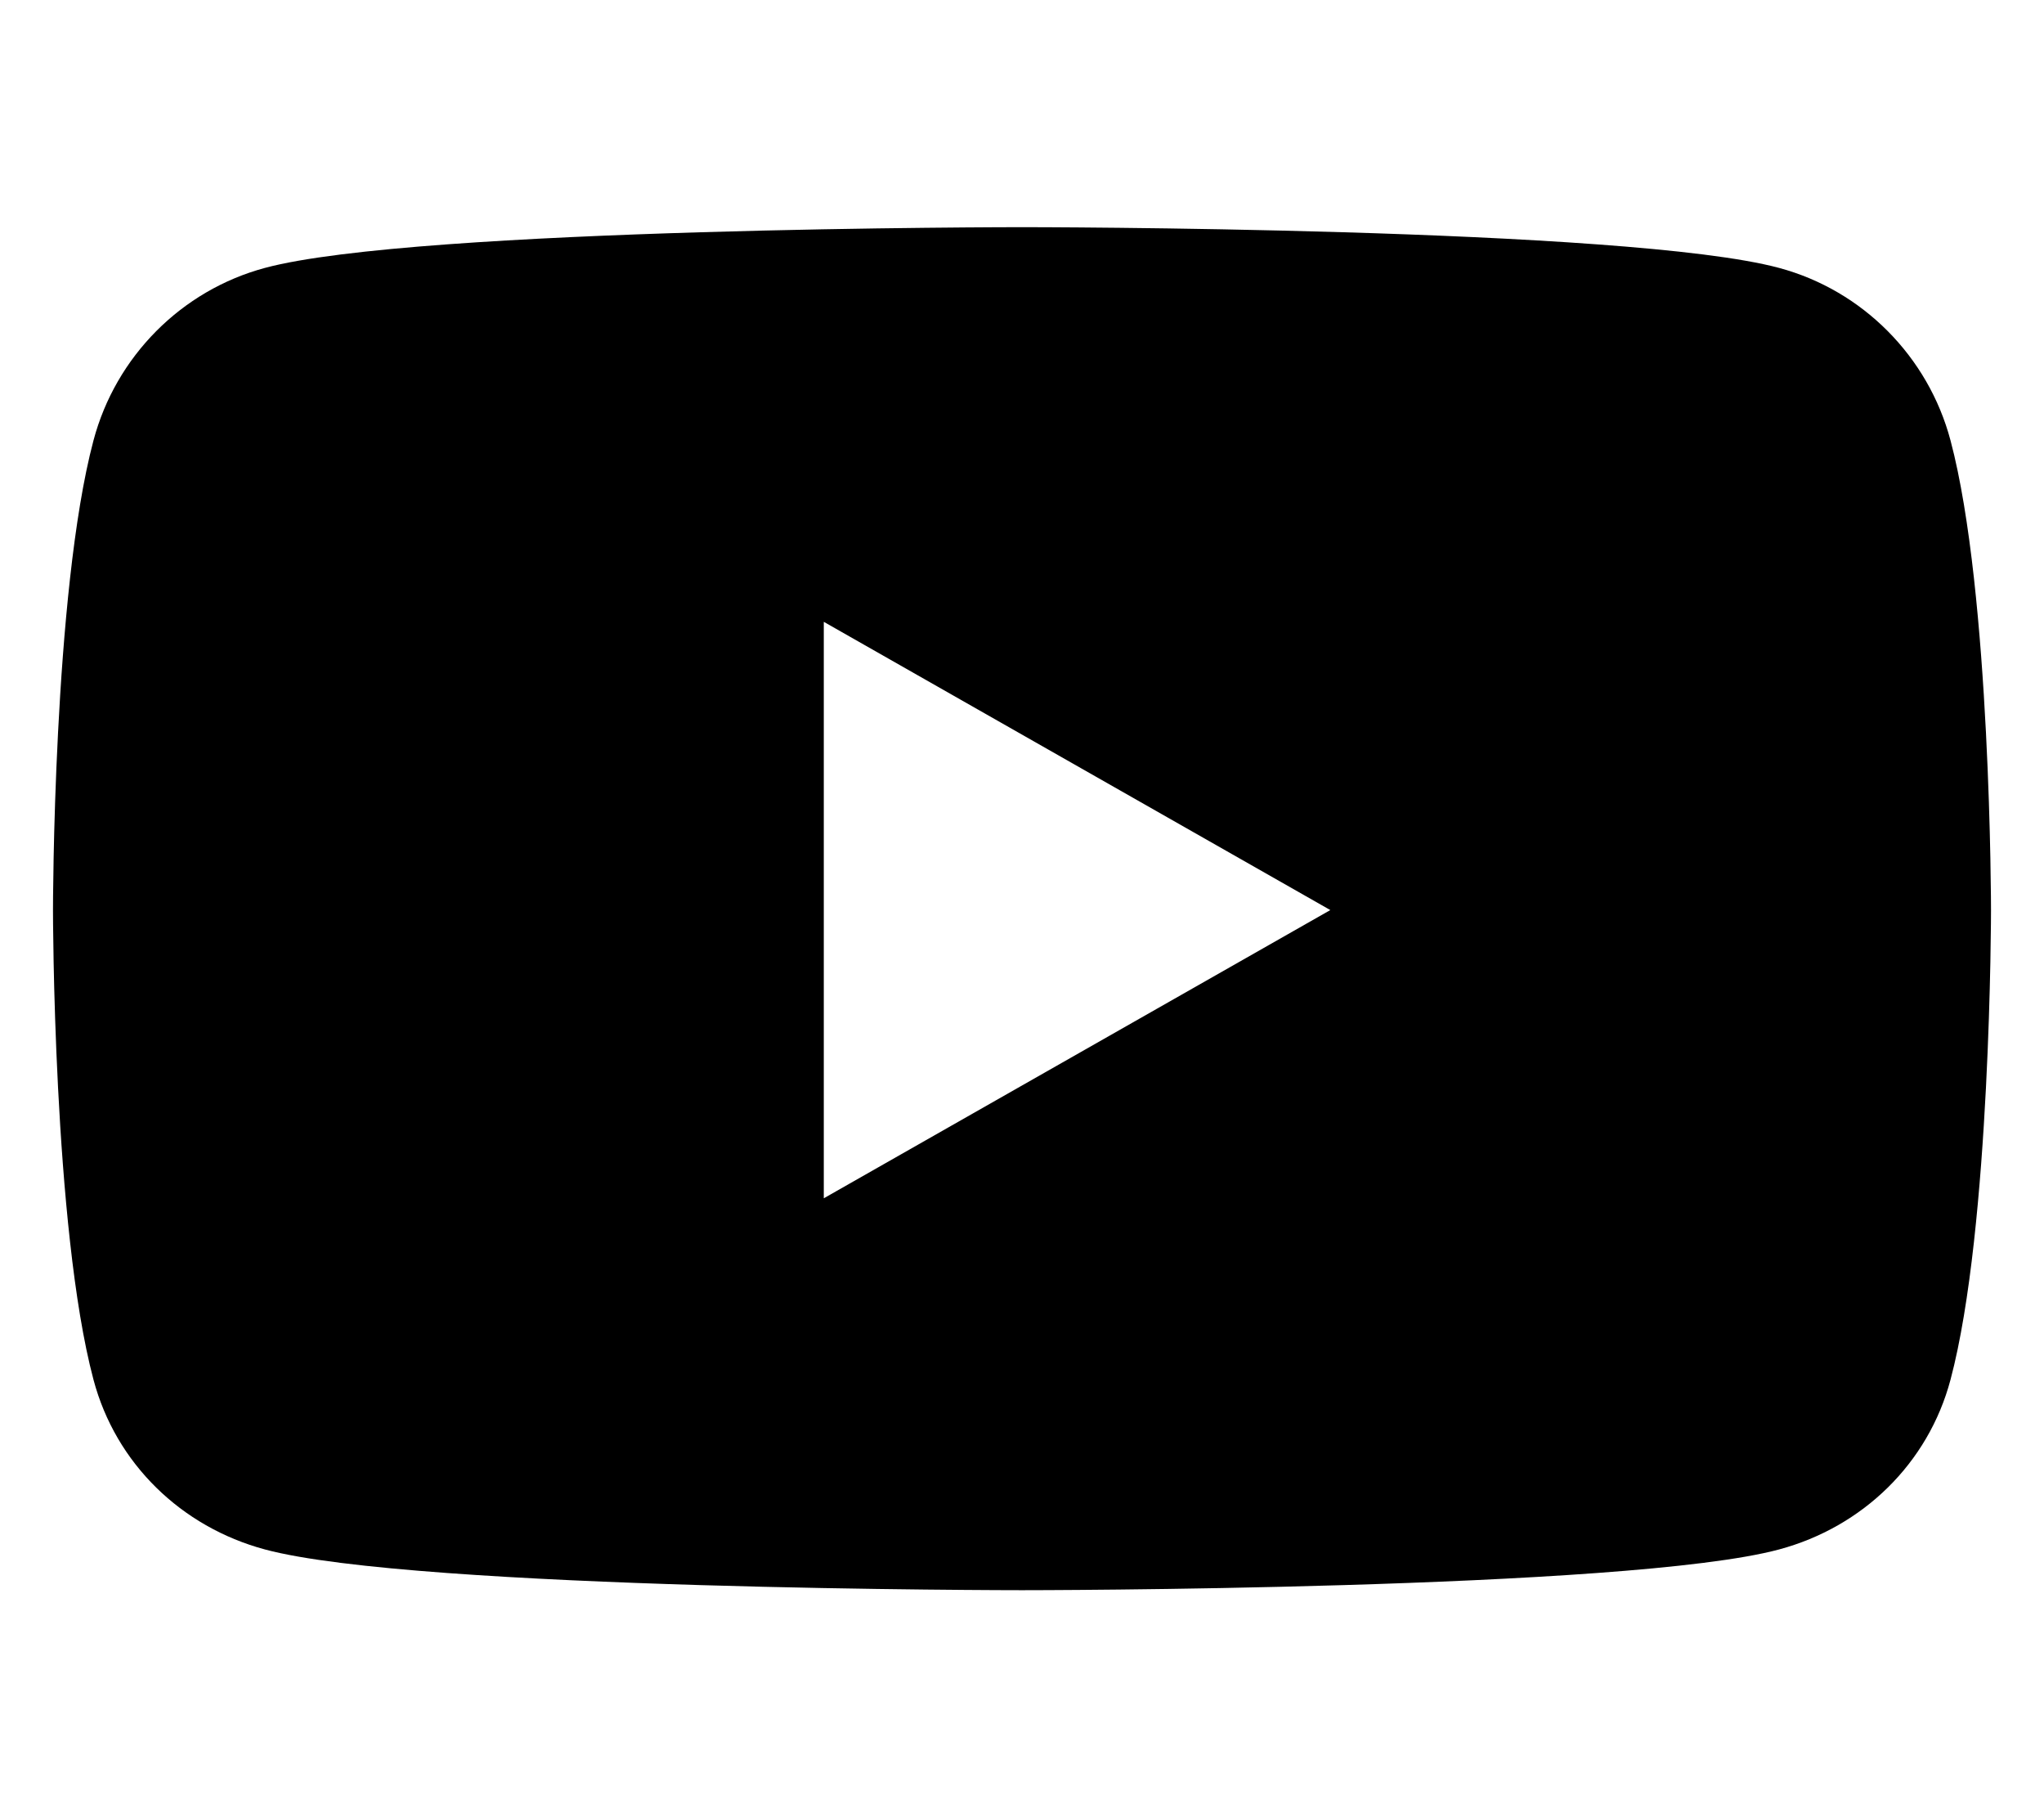
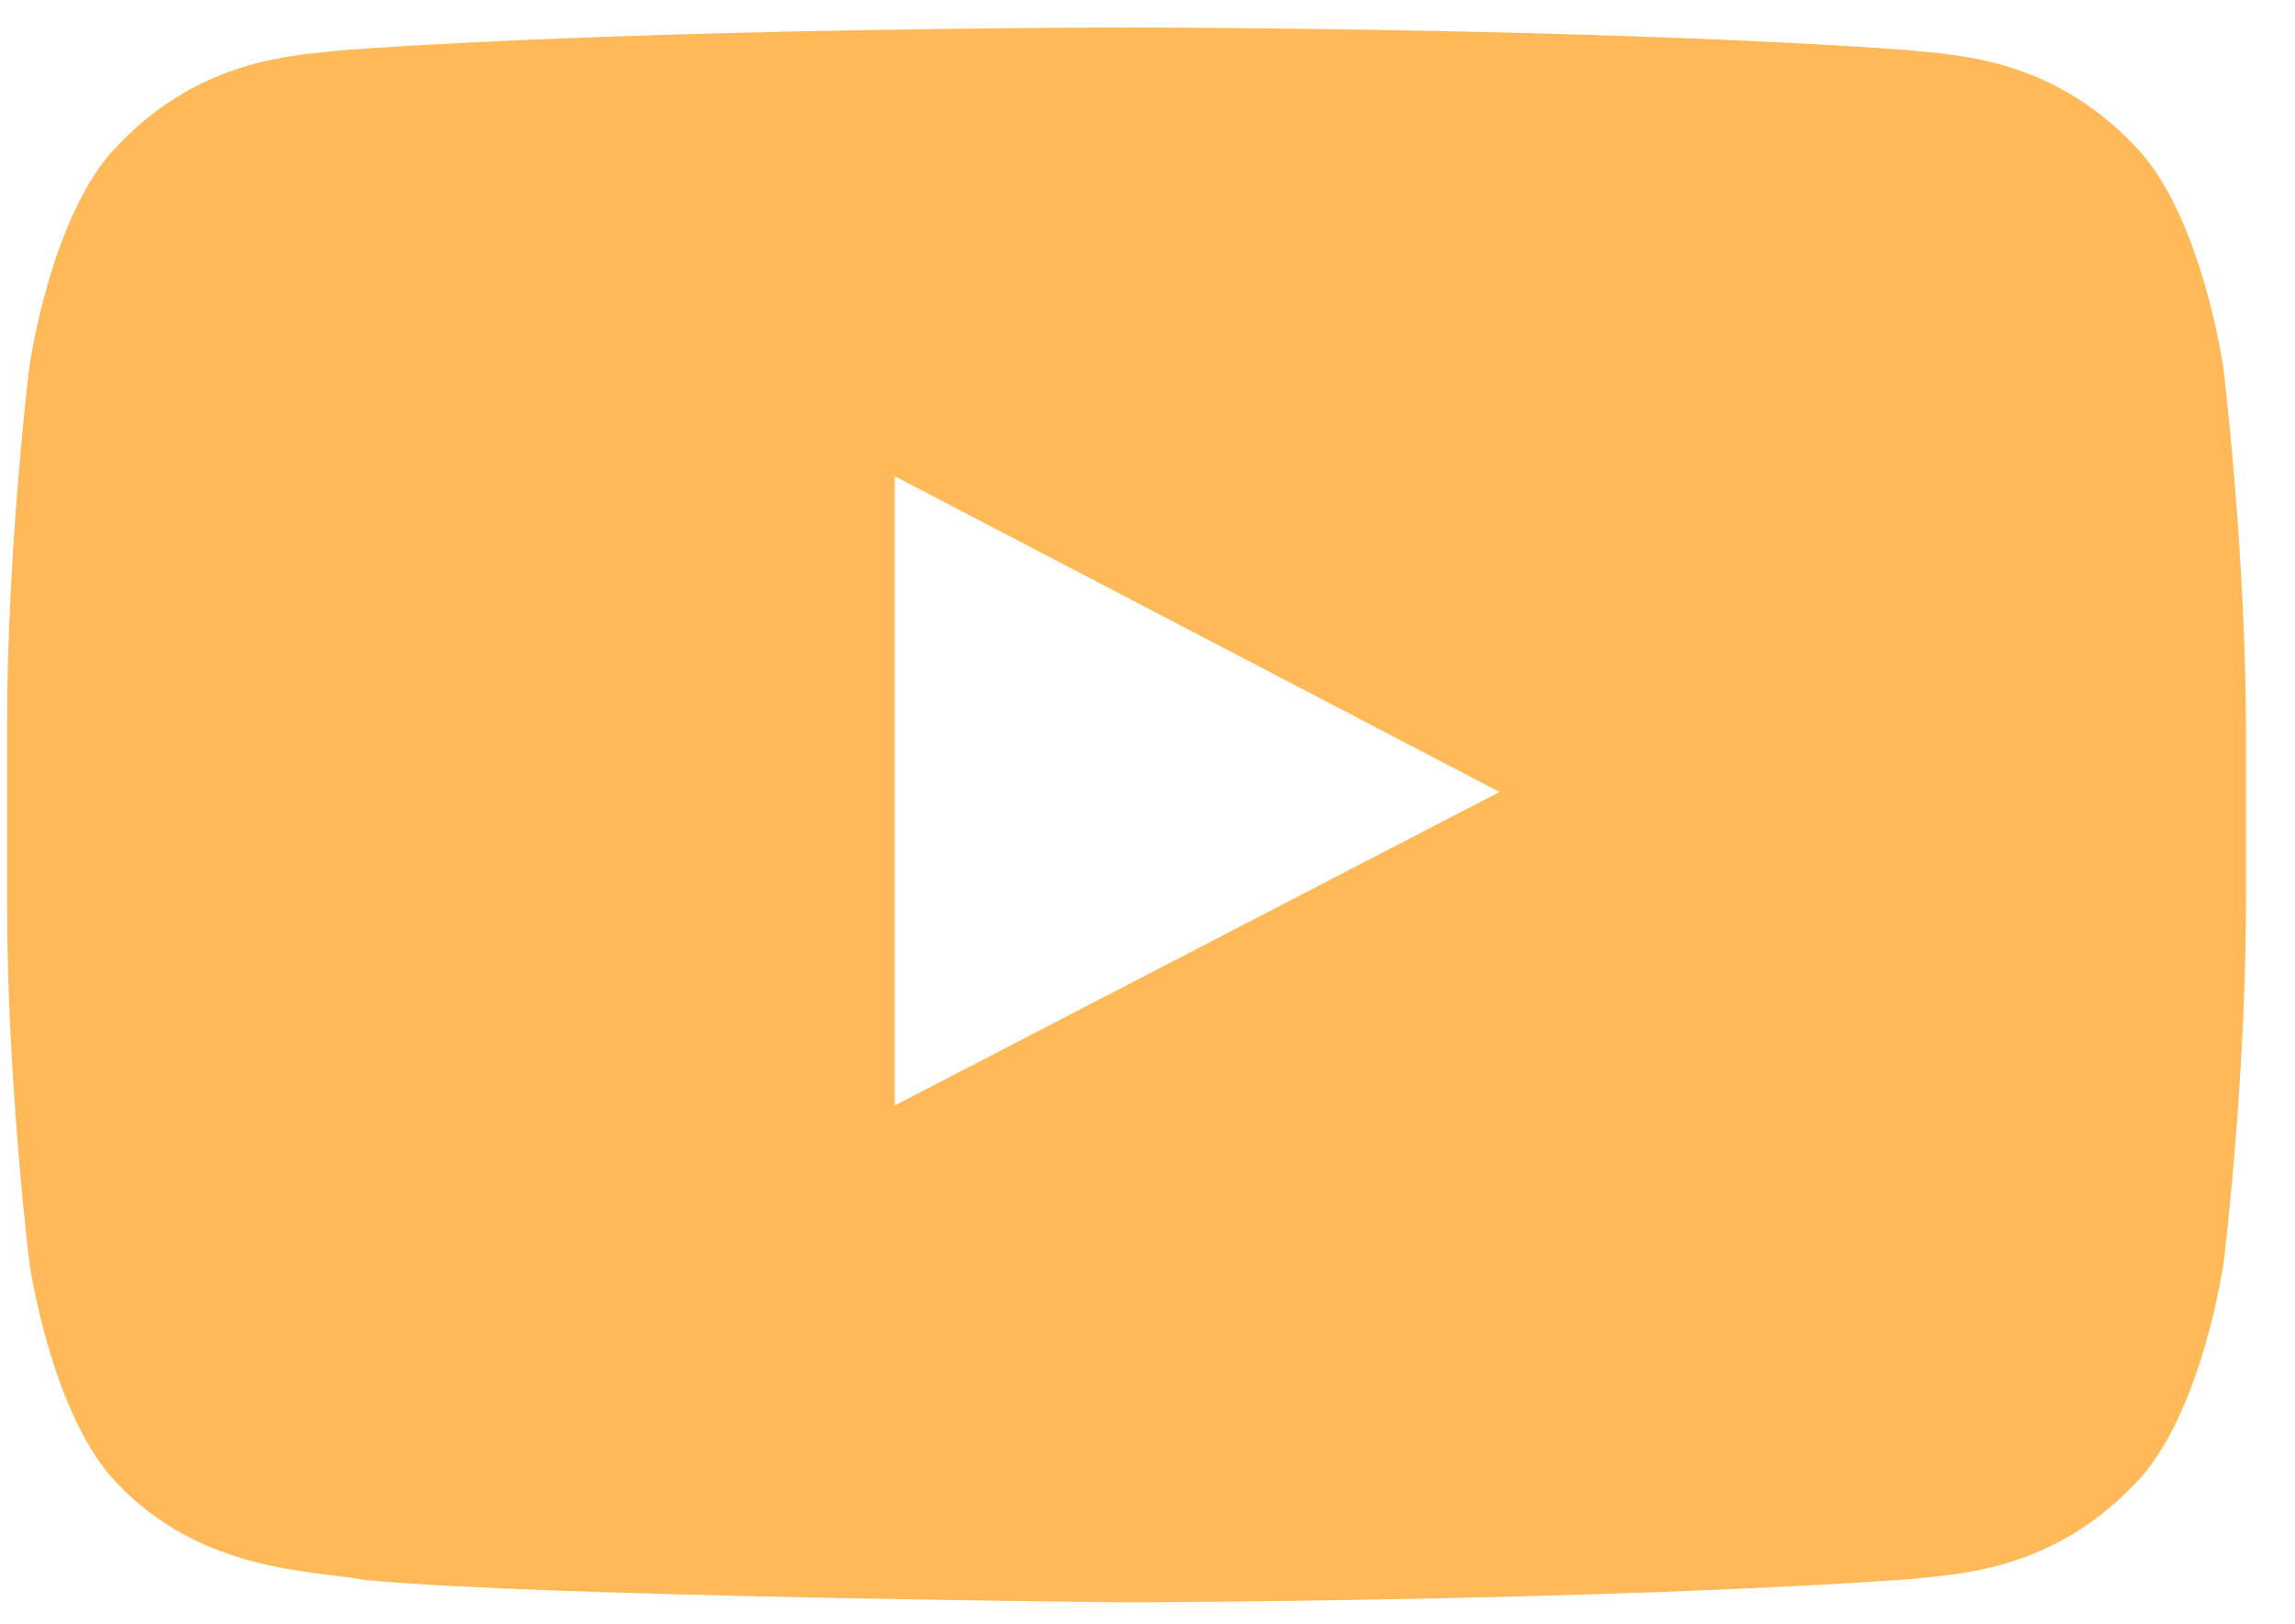
- <svg xmlns="http://www.w3.org/2000/svg" viewBox="0 0 576 512">
-   <path d="M549.655 124.083c-6.281-23.65-24.787-42.276-48.284-48.597C458.781 64 288 64 288 64S117.22 64 74.629 75.486c-23.497 6.322-42.003 24.947-48.284 48.597-11.412 42.867-11.412 132.305-11.412 132.305s0 89.438 11.412 132.305c6.281 23.65 24.787 41.5 48.284 47.821C117.22 448 288 448 288 448s170.78 0 213.371-11.486c23.497-6.321 42.003-24.171 48.284-47.821 11.412-42.867 11.412-132.305 11.412-132.305s0-89.438-11.412-132.305zm-317.51 213.508V175.185l142.739 81.205-142.739 81.201z" />
+ <svg xmlns="http://www.w3.org/2000/svg" width="41" height="29" viewBox="0 0 41 29" fill="none">
+   <path d="M39.719 6.562C39.719 6.562 39.328 3.804 38.125 2.593C36.602 0.999 34.898 0.991 34.117 0.897C28.523 0.491 20.125 0.491 20.125 0.491H20.109C20.109 0.491 11.711 0.491 6.117 0.897C5.336 0.991 3.633 0.999 2.109 2.593C0.906 3.804 0.523 6.562 0.523 6.562C0.523 6.562 0.125 9.796 0.125 13.038V16.069C0.125 19.304 0.523 22.546 0.523 22.546C0.523 22.546 0.914 25.304 2.109 26.515C3.633 28.108 5.633 28.054 6.523 28.226C9.727 28.53 20.125 28.624 20.125 28.624C20.125 28.624 28.531 28.608 34.125 28.21C34.906 28.116 36.609 28.108 38.133 26.515C39.336 25.304 39.727 22.546 39.727 22.546C39.727 22.546 40.125 19.311 40.125 16.069V13.038C40.117 9.804 39.719 6.562 39.719 6.562ZM15.984 19.749V8.507L26.789 14.148L15.984 19.749Z" fill="#FFB958" />
</svg>
